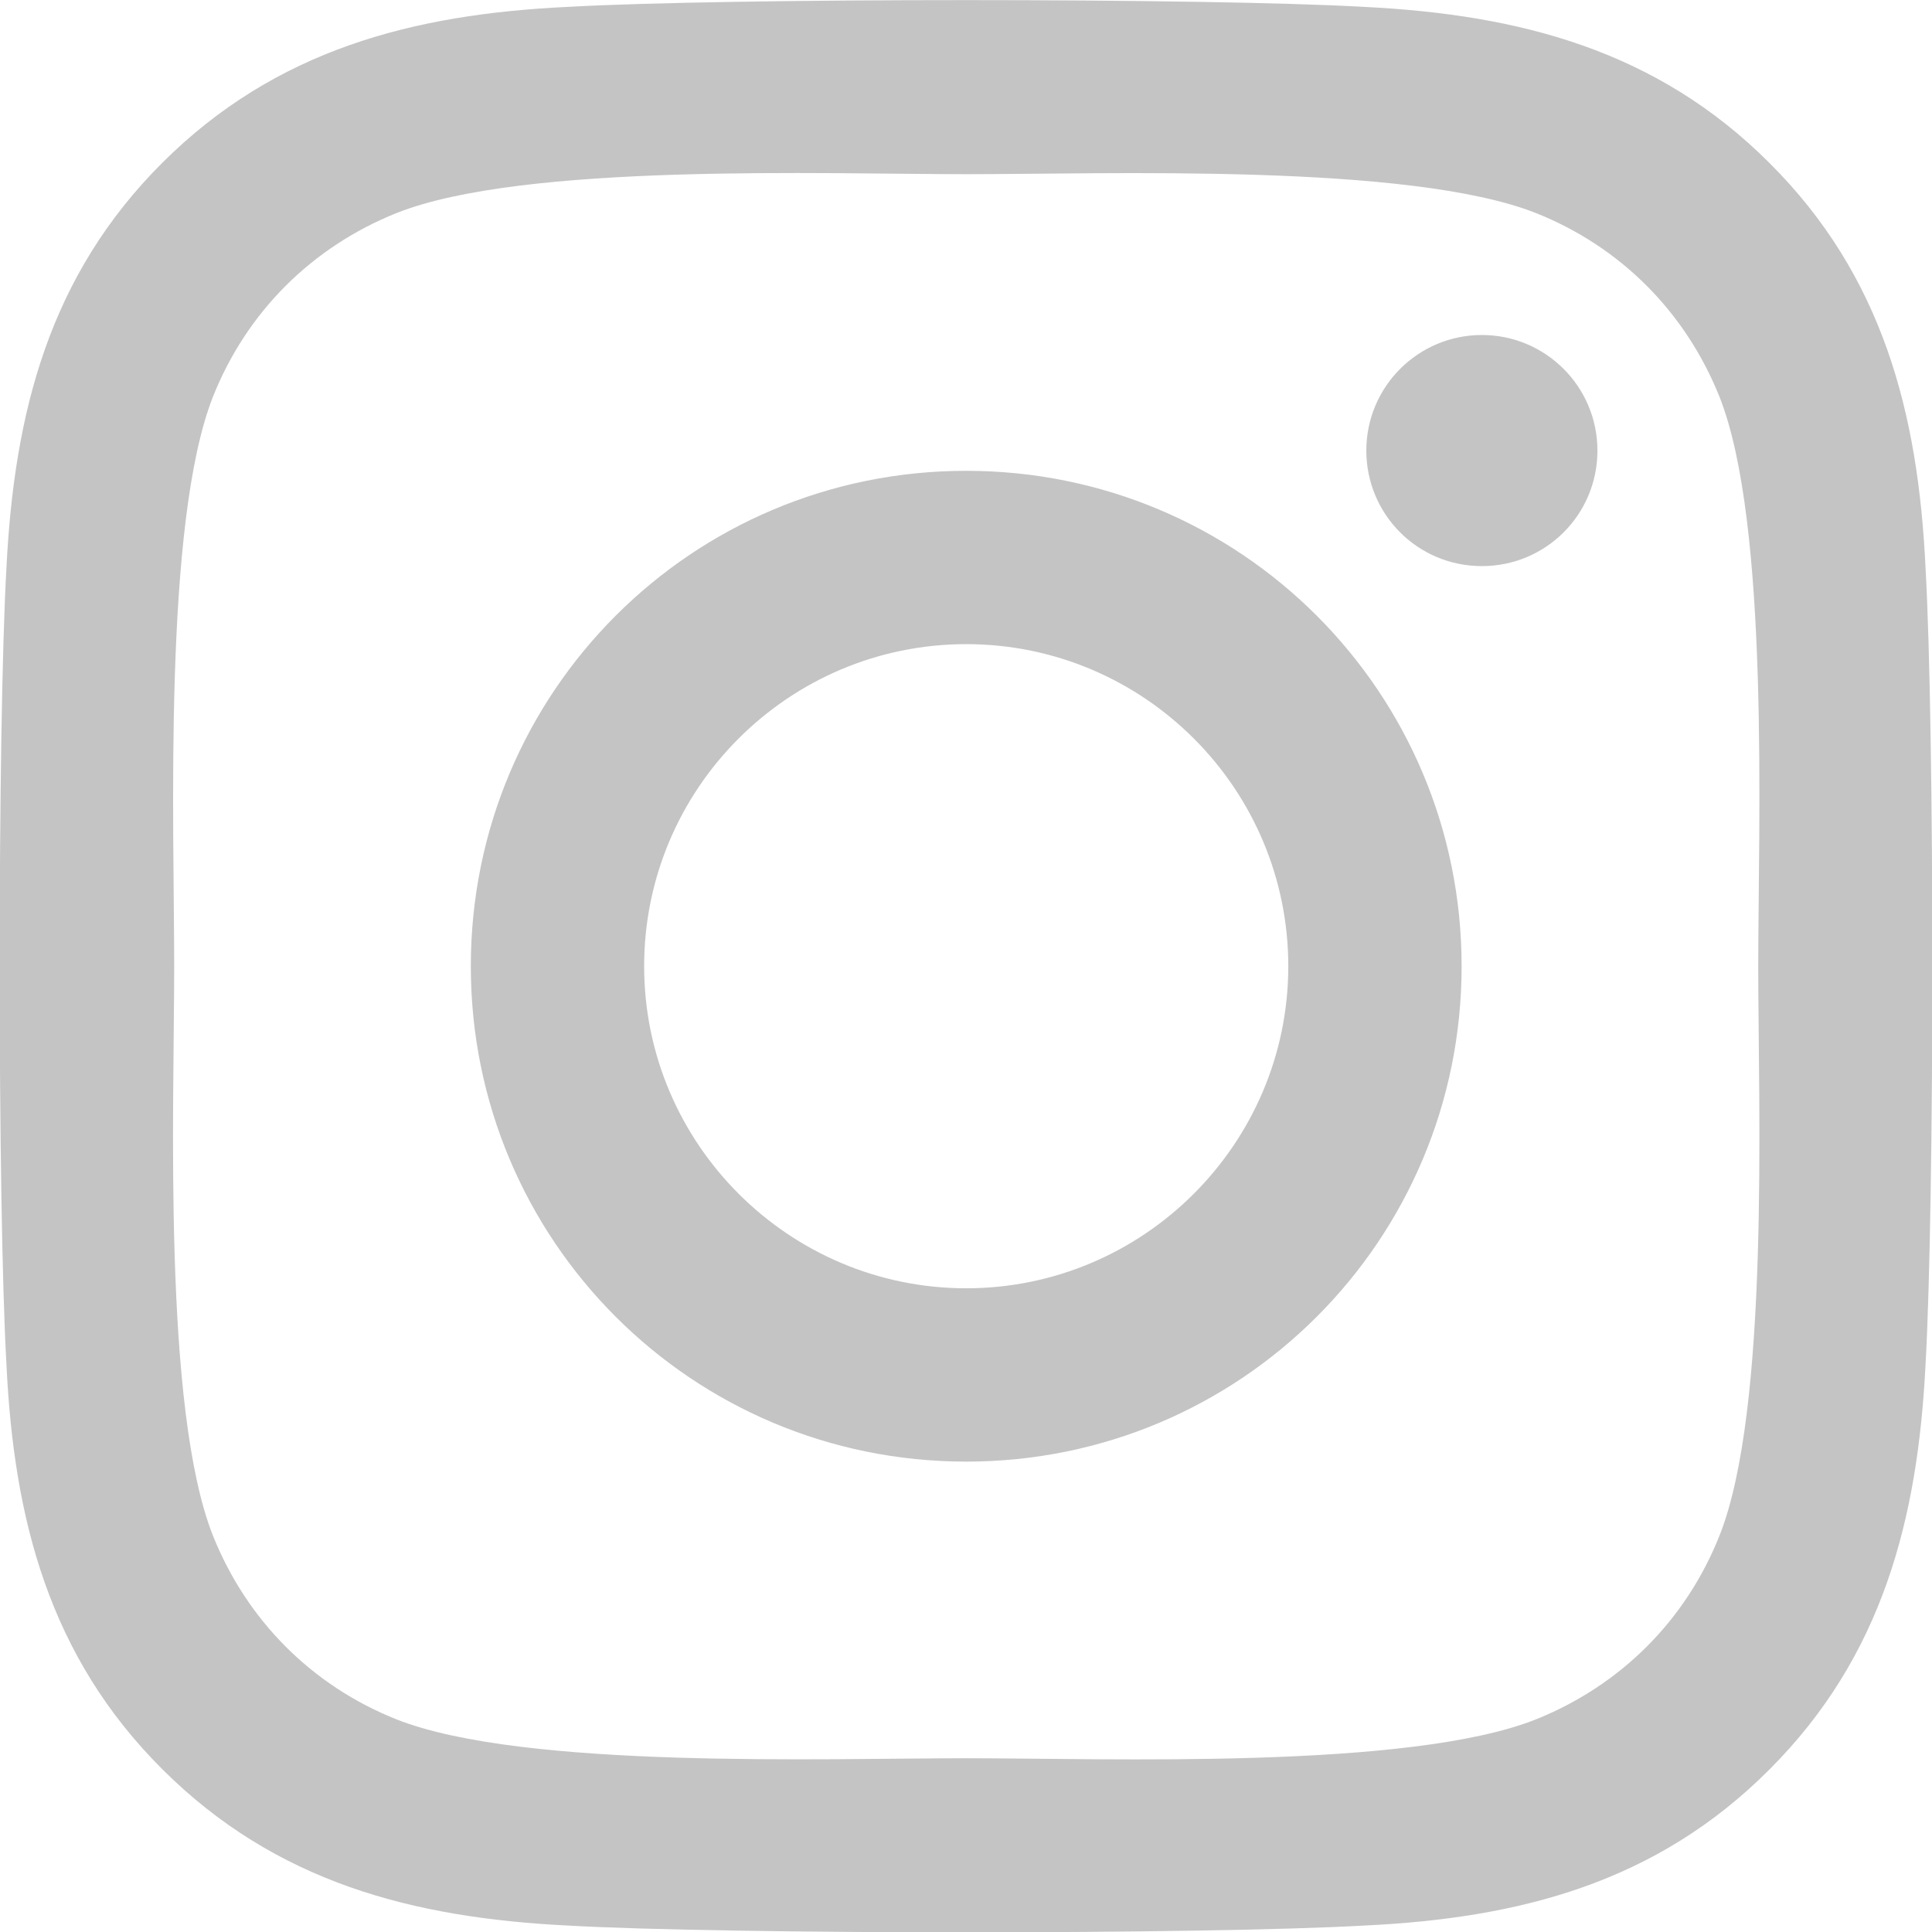
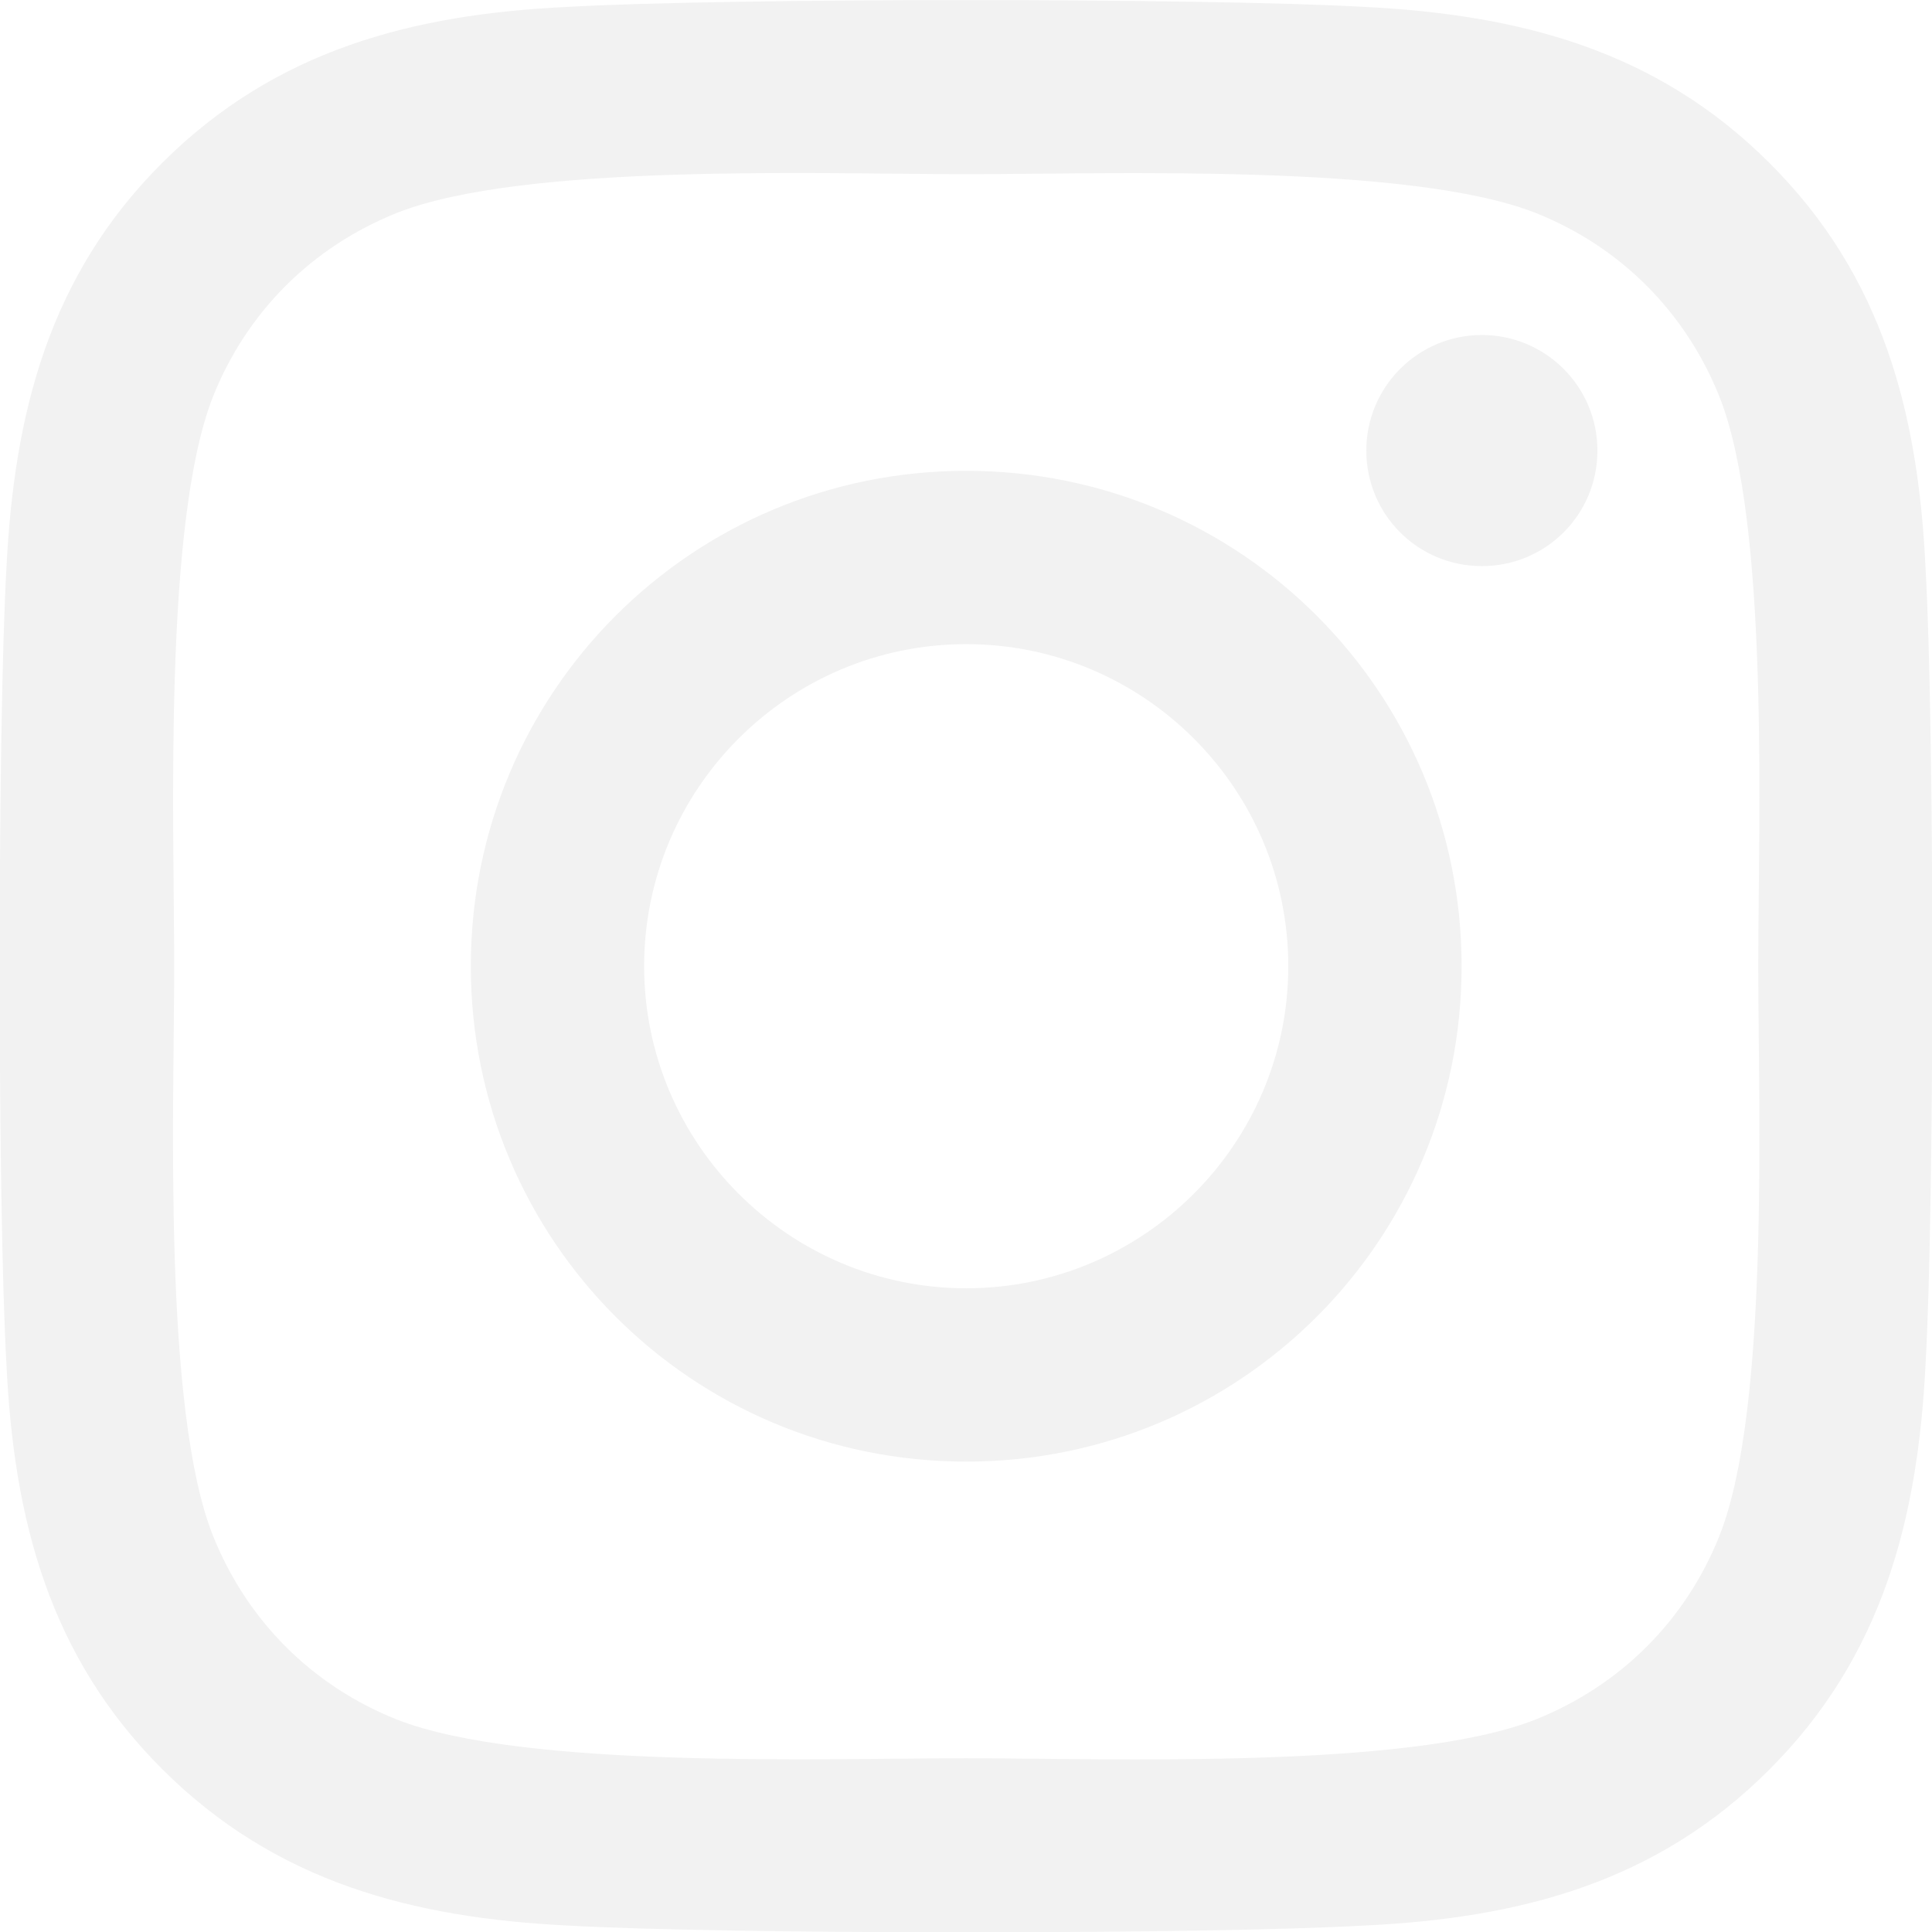
<svg xmlns="http://www.w3.org/2000/svg" version="1.1" id="Layer_1" focusable="false" x="0px" y="0px" viewBox="0 0 448 448.1" style="enable-background:new 0 0 448 448.1;" xml:space="preserve">
  <style type="text/css">
- 	.st0{fill:#C4C4C4;}
+ 	.st0{fill:#F2F2F2;}
</style>
  <path class="st0" d="M224.1,109.2c-63.6,0-114.9,51.3-114.9,114.9S160.5,339,224.1,339S339,287.7,339,224.1S287.7,109.2,224.1,109.2  z M224.1,298.8c-41.1,0-74.7-33.5-74.7-74.7s33.5-74.7,74.7-74.7s74.7,33.5,74.7,74.7S265.2,298.8,224.1,298.8L224.1,298.8z   M370.5,104.5c0,14.9-12,26.8-26.8,26.8c-14.9,0-26.8-12-26.8-26.8s12-26.8,26.8-26.8S370.5,89.7,370.5,104.5z M446.6,131.7  c-1.7-35.9-9.9-67.7-36.2-93.9c-26.2-26.2-58-34.4-93.9-36.2c-37-2.1-147.9-2.1-184.9,0C95.8,3.3,64,11.5,37.7,37.7  s-34.4,58-36.2,93.9c-2.1,37-2.1,147.9,0,184.9c1.7,35.9,9.9,67.7,36.2,93.9s58,34.4,93.9,36.2c37,2.1,147.9,2.1,184.9,0  c35.9-1.7,67.7-9.9,93.9-36.2c26.2-26.2,34.4-58,36.2-93.9C448.7,279.5,448.7,168.7,446.6,131.7L446.6,131.7z M398.8,356.2  c-7.8,19.6-22.9,34.7-42.6,42.6c-29.5,11.7-99.5,9-132.1,9s-102.7,2.6-132.1-9c-19.6-7.8-34.7-22.9-42.6-42.6  c-11.7-29.5-9-99.5-9-132.1s-2.6-102.7,9-132.1C57.2,72.4,72.3,57.3,92,49.4c29.5-11.7,99.5-9,132.1-9s102.7-2.6,132.1,9  c19.6,7.8,34.7,22.9,42.6,42.6c11.7,29.5,9,99.5,9,132.1S410.5,326.8,398.8,356.2z" />
</svg>
